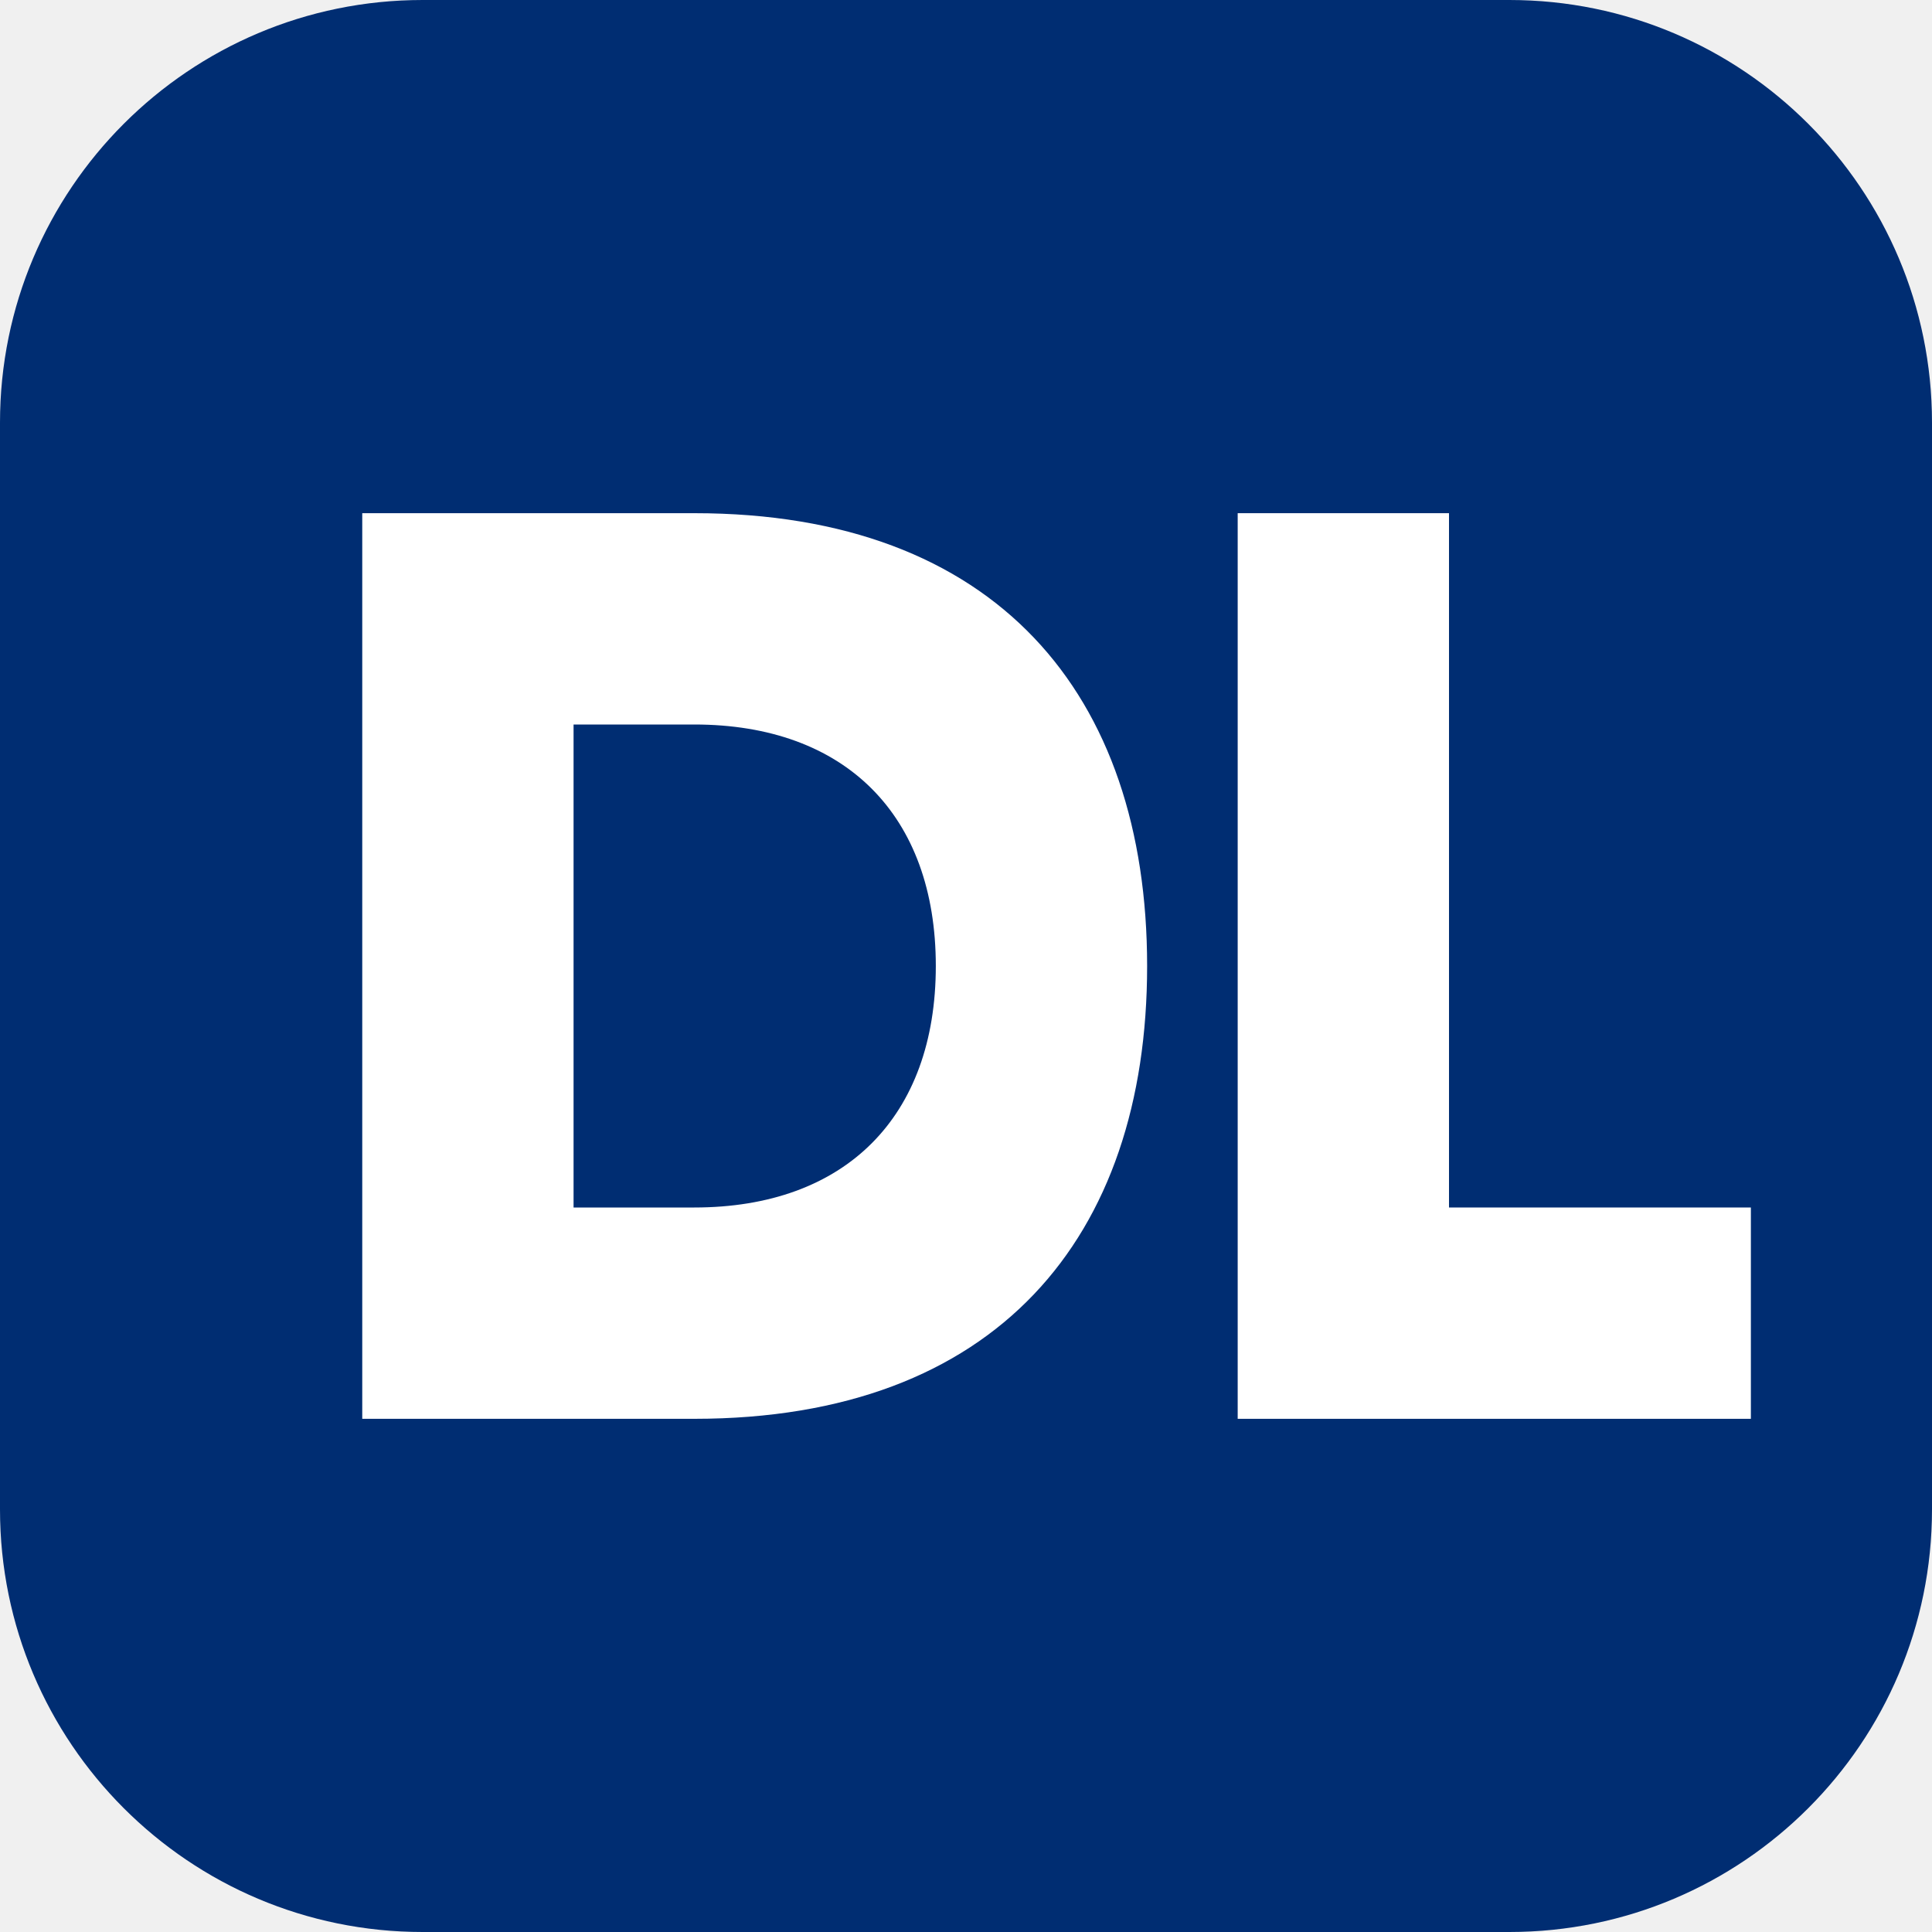
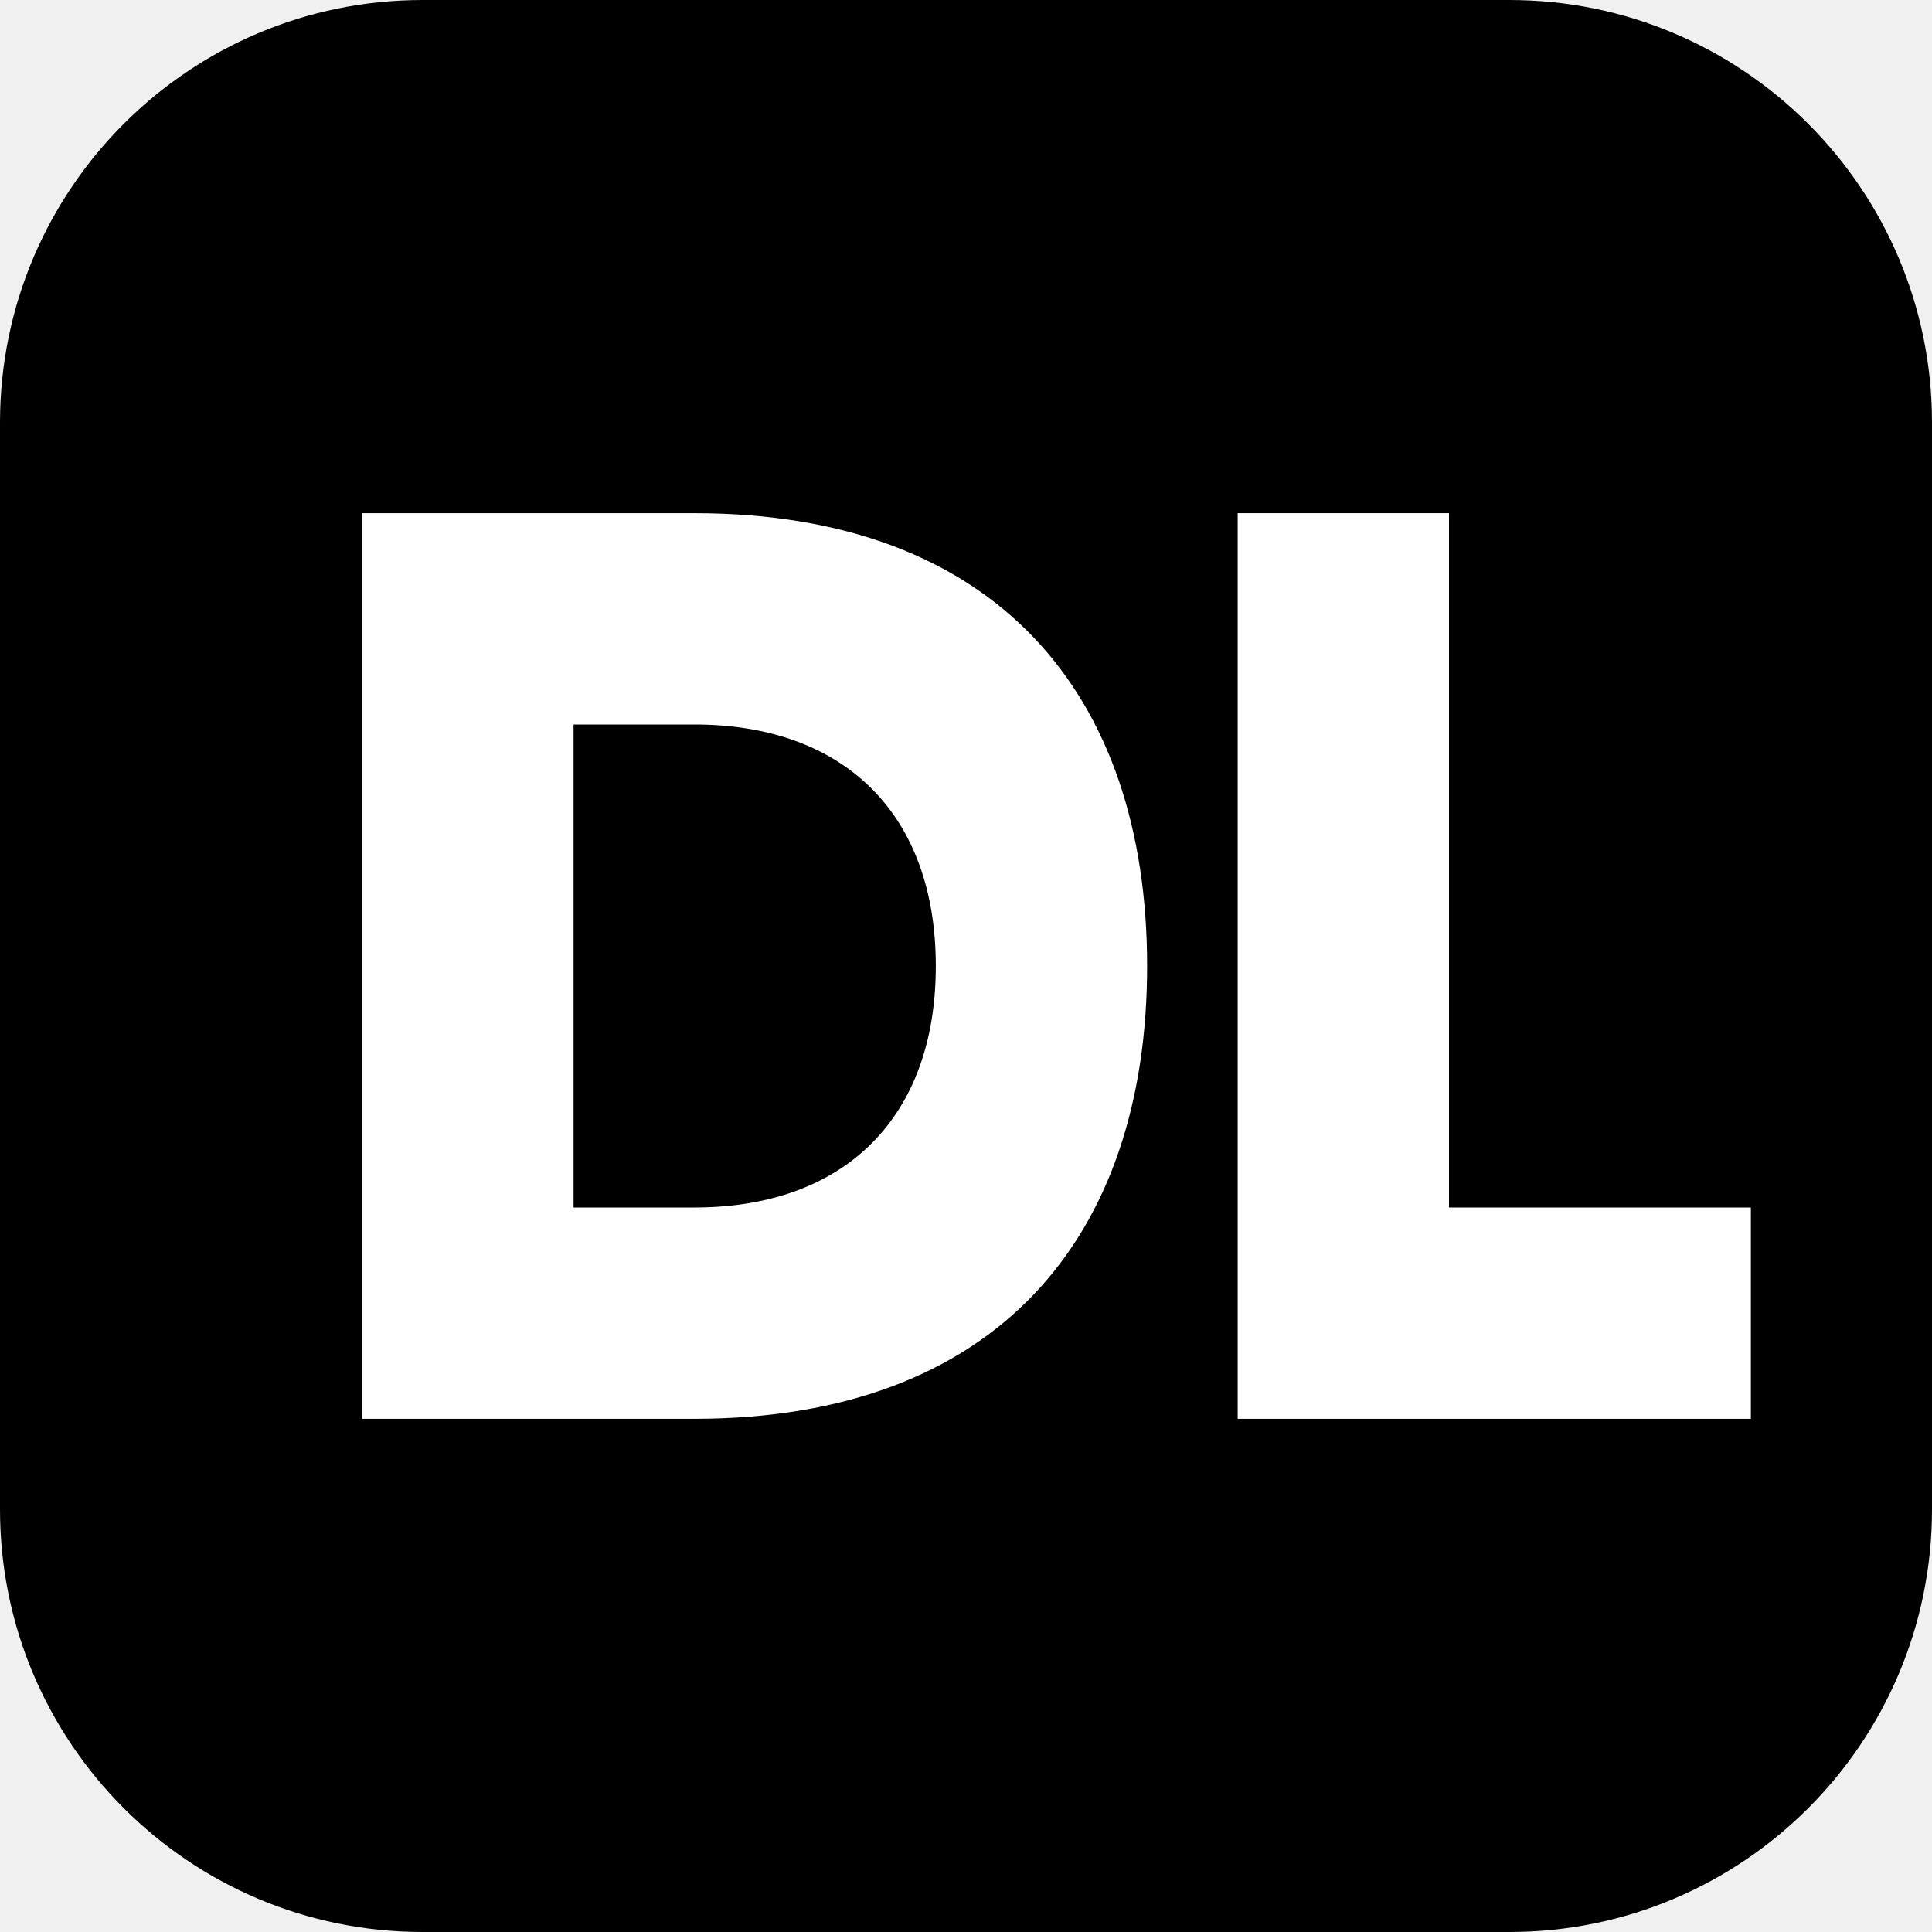
<svg xmlns="http://www.w3.org/2000/svg" viewBox="0 0 64 64">
-   <rect width="64" height="64" rx="14" fill="#002d72" />
+   <rect width="64" height="64" rx="14" fill="#000000" />
  <path fill="#fff" fill-rule="evenodd" d="M12 17h11c10 0 15 6 15 15s-5 15-15 15H12V17zm7 7v16h4c5 0 8-3 8-8s-3-8-8-8h-4z" />
  <path fill="#fff" d="M41 17h7v23h10v7H41z" />
</svg>
